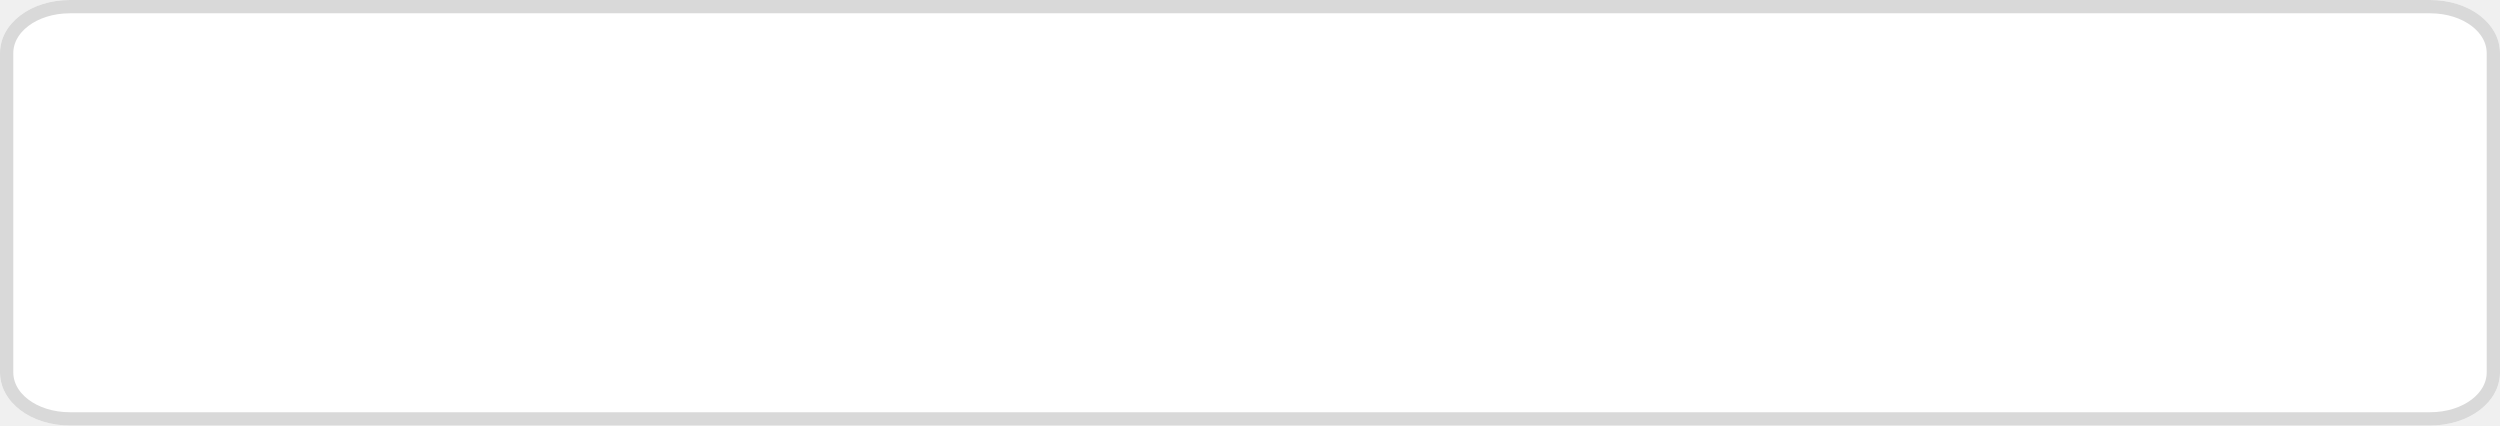
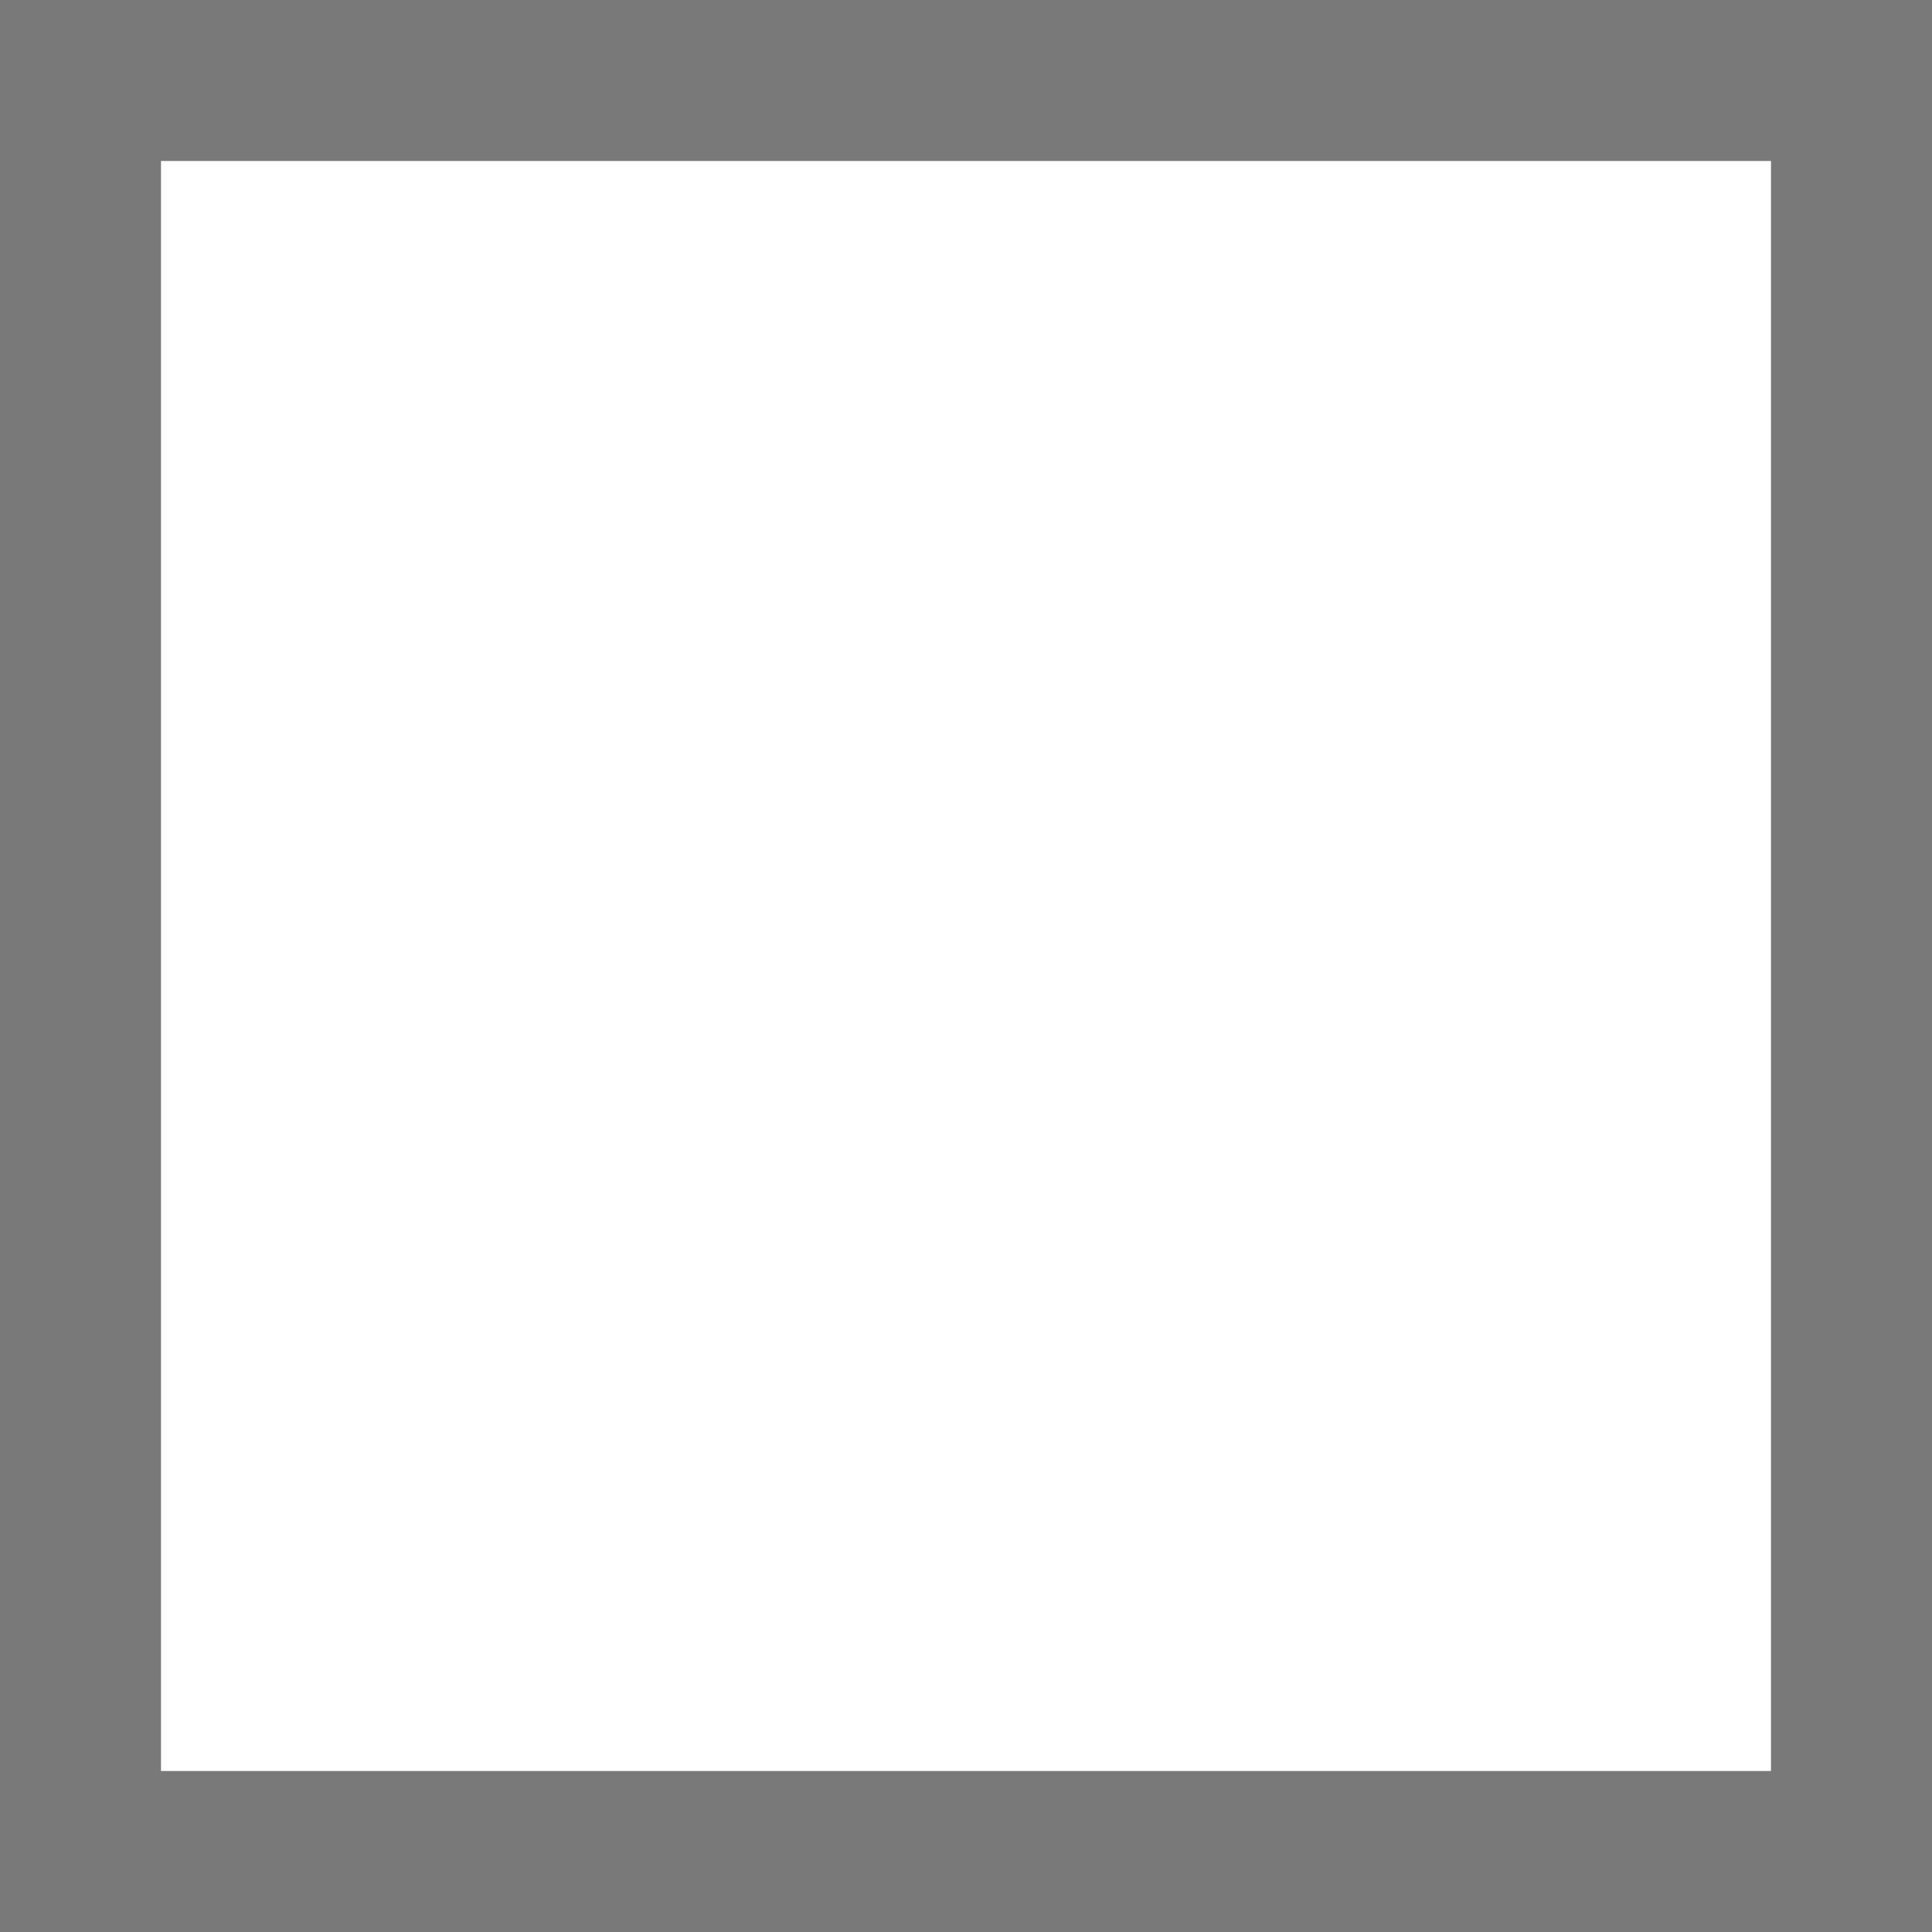
- <svg xmlns="http://www.w3.org/2000/svg" version="1.1" width="188px" height="32px">
-   <defs>
-     <mask fill="white" id="clip687">
-       <path d="M 0 28  L 0 4  C 0 1.76  2.314 0  5.259 0  L 83.044 0  L 182.741 0  C 185.686 0  188 1.76  188 4  L 188 28  C 188 30.24  185.686 32  182.741 32  L 5.259 32  C 2.314 32  0 30.24  0 28  Z " fill-rule="evenodd" />
-     </mask>
-   </defs>
-   <g transform="matrix(1 0 0 1 -761 -1092 )">
-     <path d="M 0 28  L 0 4  C 0 1.76  2.314 0  5.259 0  L 83.044 0  L 182.741 0  C 185.686 0  188 1.76  188 4  L 188 28  C 188 30.24  185.686 32  182.741 32  L 5.259 32  C 2.314 32  0 30.24  0 28  Z " fill-rule="nonzero" fill="#ffffff" stroke="none" transform="matrix(1 0 0 1 761 1092 )" />
-     <path d="M 0 28  L 0 4  C 0 1.76  2.314 0  5.259 0  L 83.044 0  L 182.741 0  C 185.686 0  188 1.76  188 4  L 188 28  C 188 30.24  185.686 32  182.741 32  L 5.259 32  C 2.314 32  0 30.24  0 28  Z " stroke-width="2" stroke="#d9d9d9" fill="none" transform="matrix(1 0 0 1 761 1092 )" mask="url(#clip687)" />
-   </g>
+ <svg xmlns="http://www.w3.org/2000/svg" version="1.1" width="12px" height="12px" viewBox="33 799.5  12 12">
+   <path d="M 33.5 800  L 44.5 800  L 44.5 811  L 33.5 811  L 33.5 800  Z " fill-rule="nonzero" fill="#ffffff" stroke="none" />
+   <path d="M 33.5 800  L 44.5 800  L 44.5 811  L 33.5 811  L 33.5 800  Z " stroke-width="1" stroke="#797979" fill="none" />
</svg>
